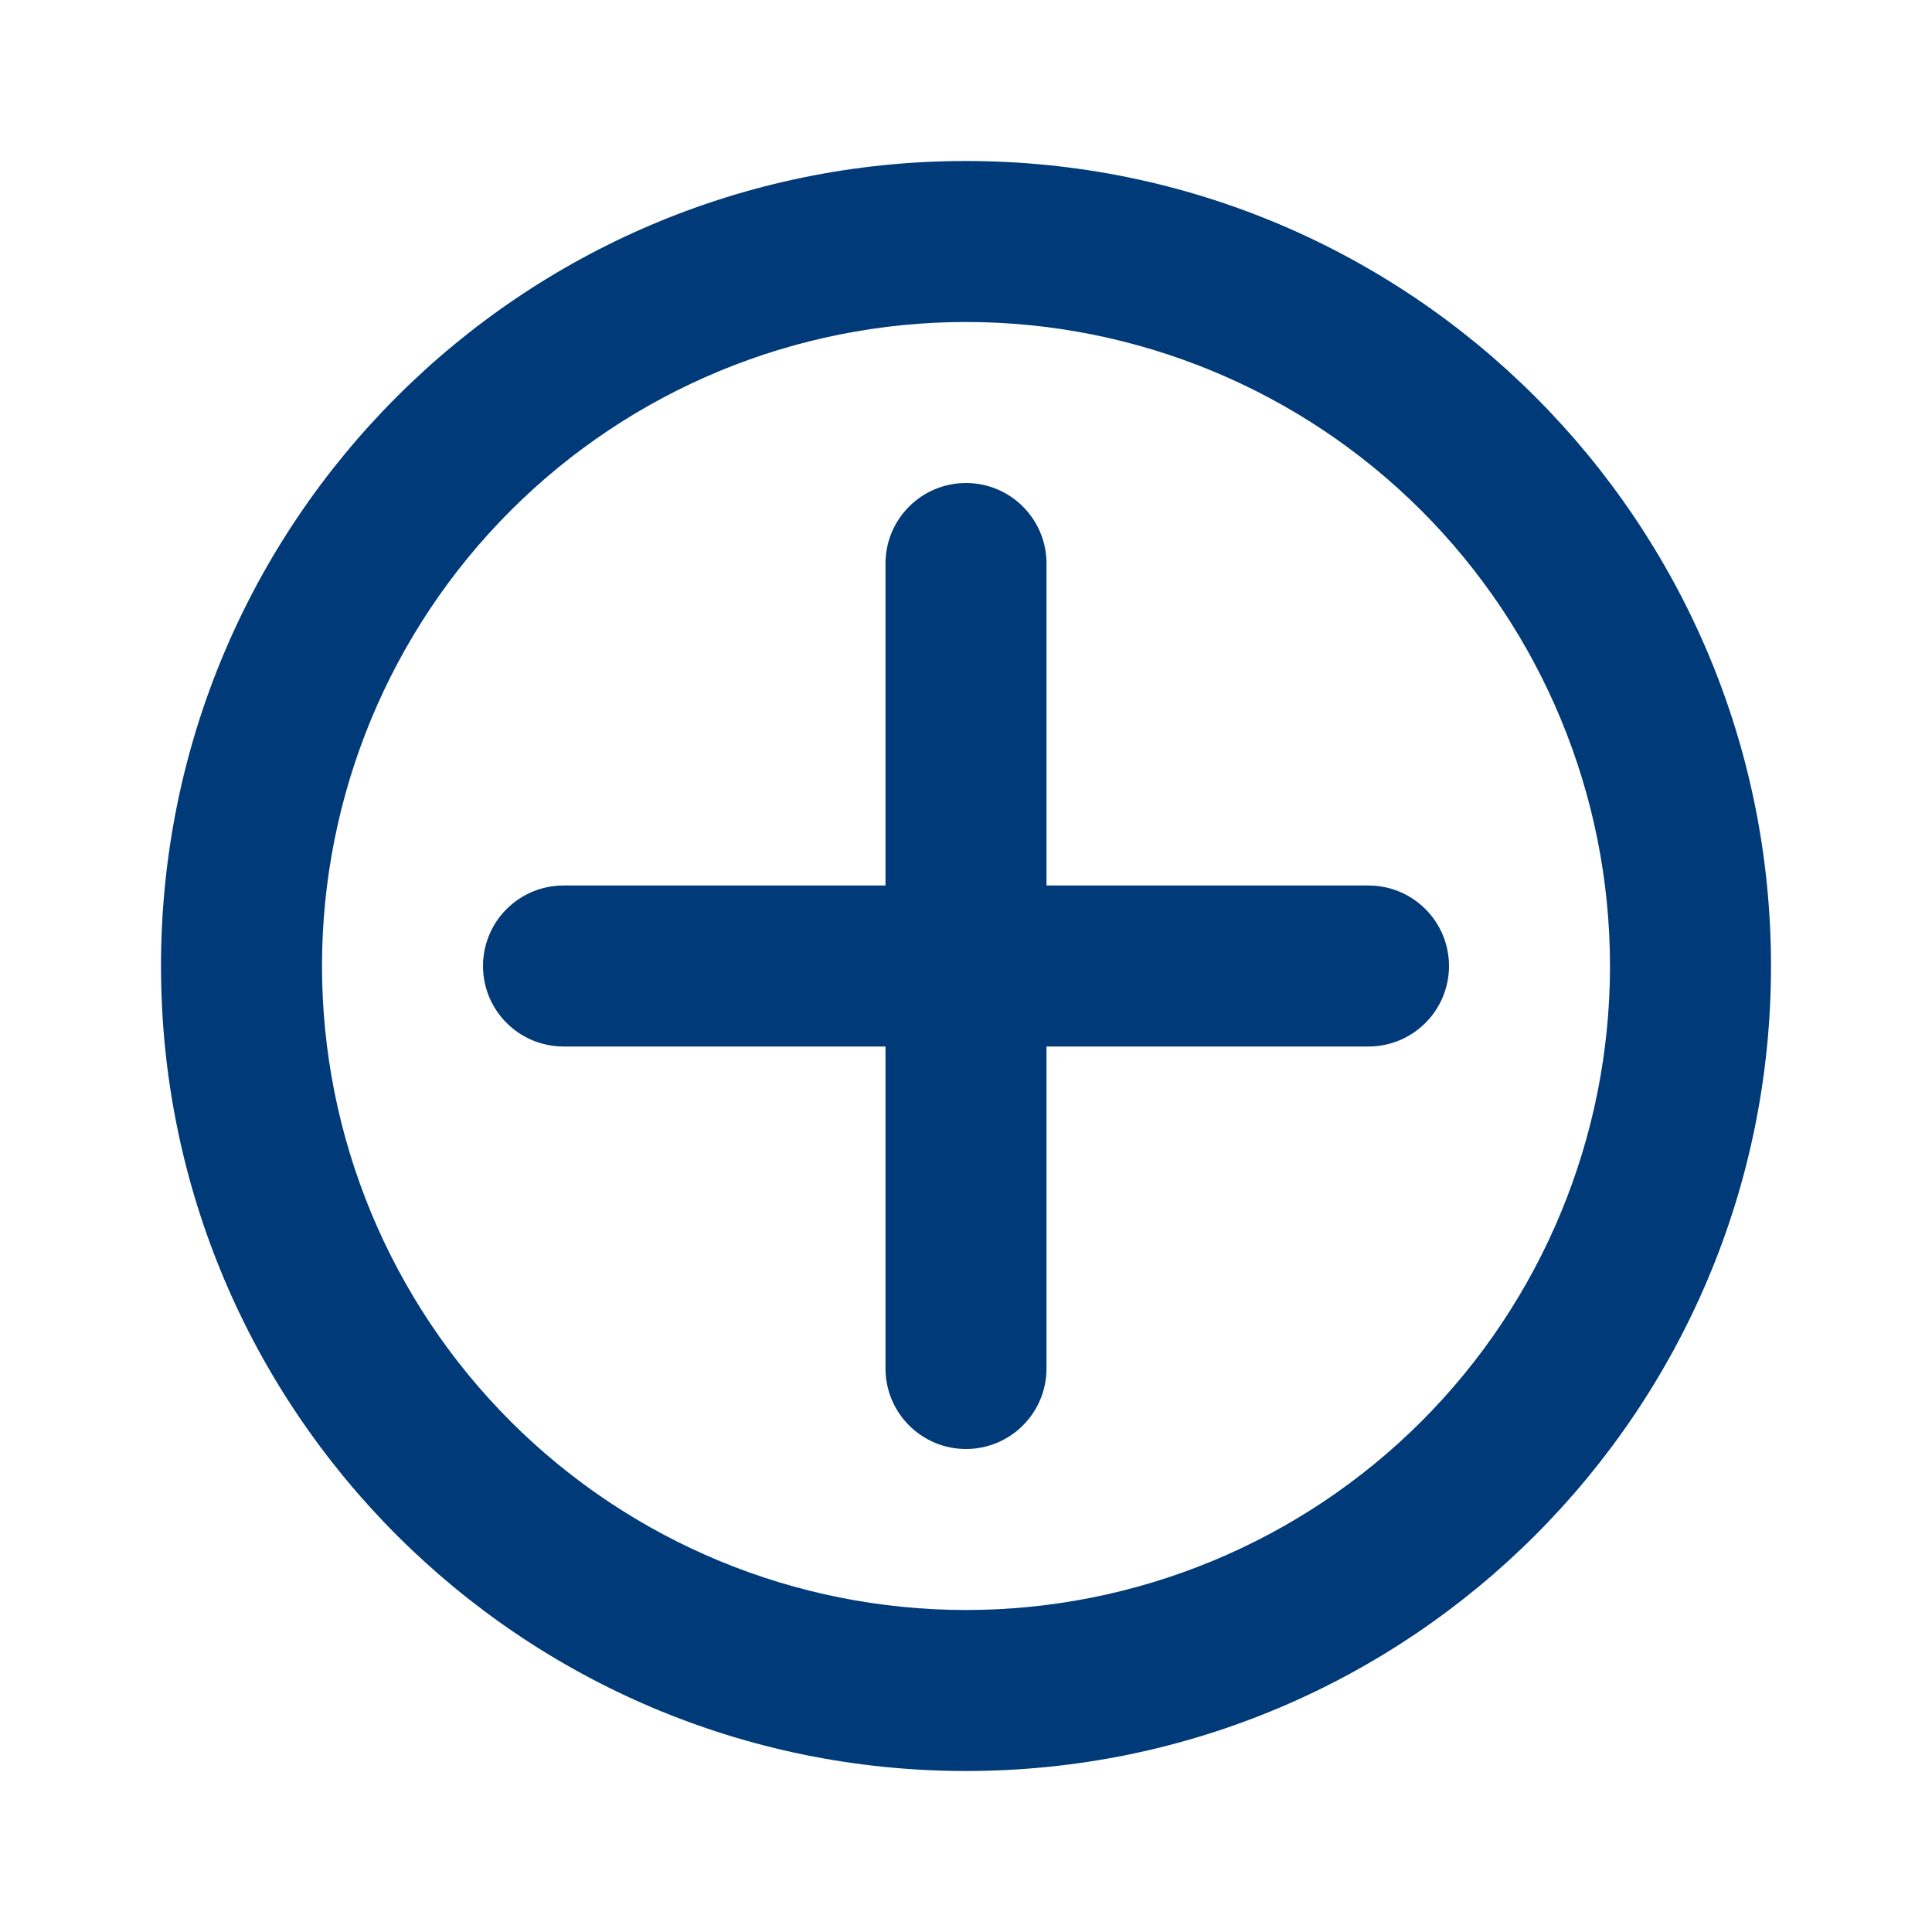
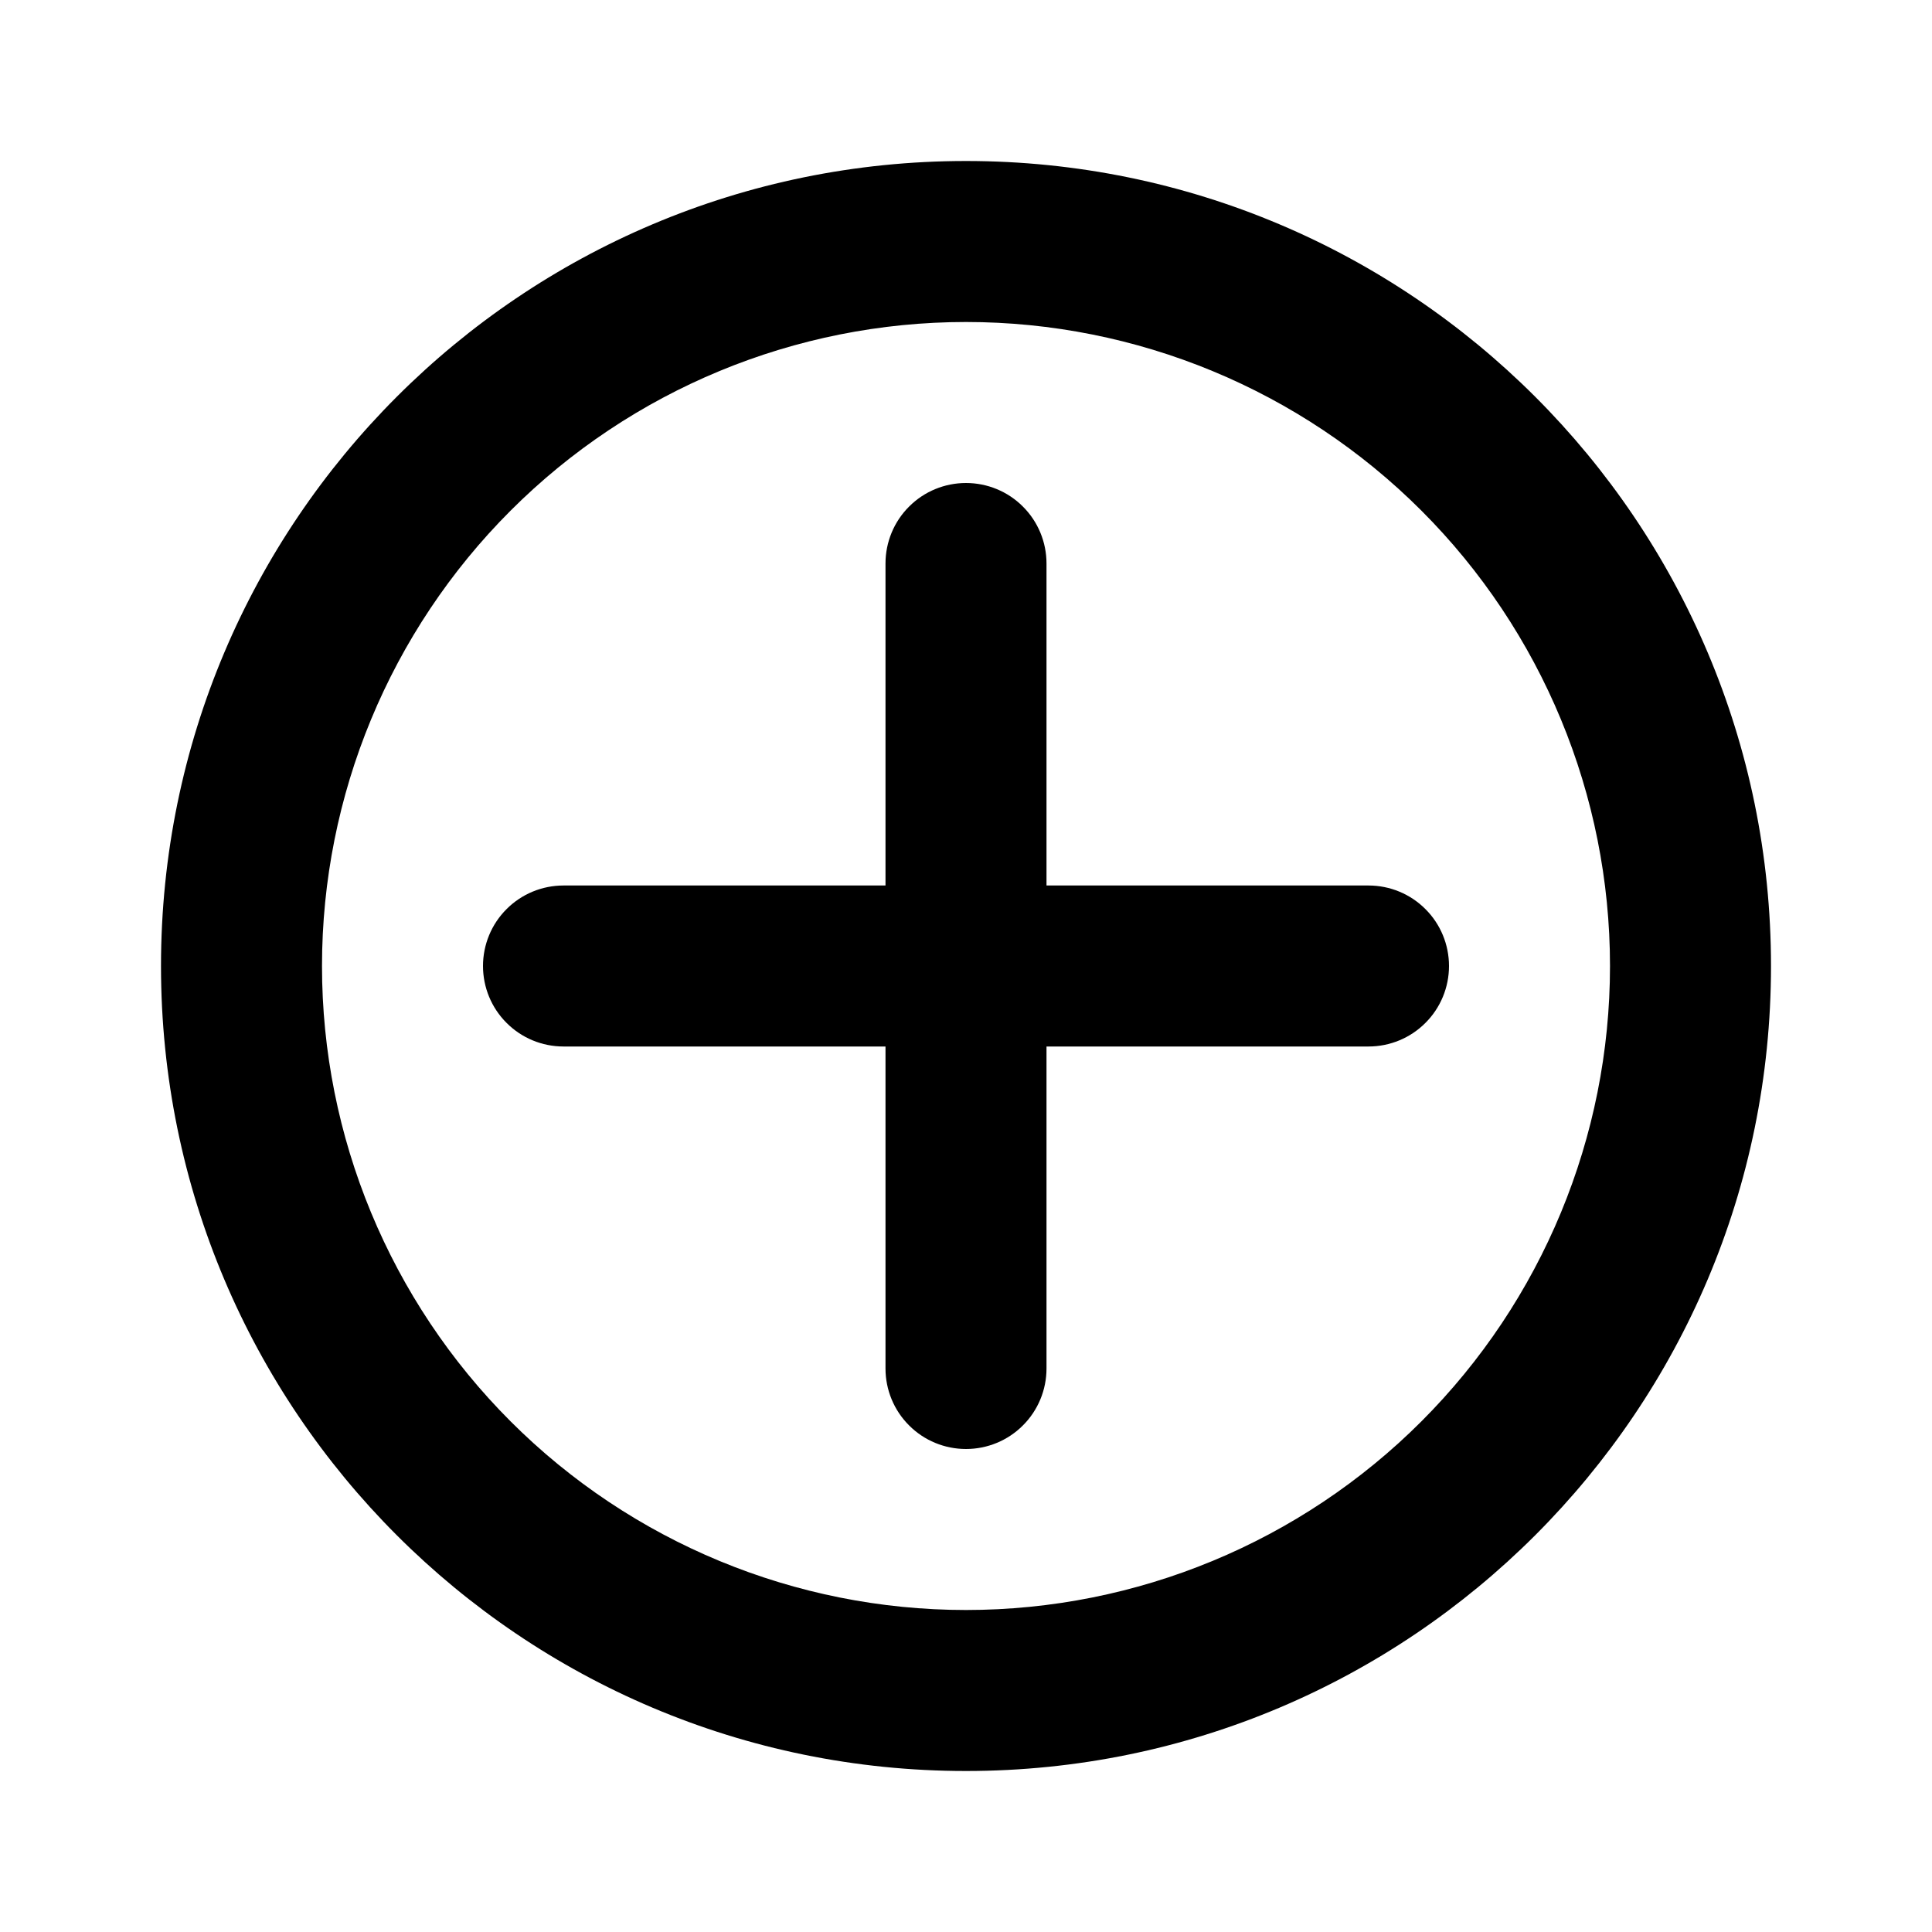
<svg xmlns="http://www.w3.org/2000/svg" width="24" height="24" viewBox="0 0 24 24" fill="none">
-   <path fill-rule="evenodd" clip-rule="evenodd" d="M2 12C2 6.477 6.477 2 12 2C17.523 2 22 6.477 22 12C22 17.523 17.523 22 12 22C6.477 22 2 17.523 2 12ZM12 4C9.878 4 7.843 4.843 6.343 6.343C4.843 7.843 4 9.878 4 12C4 14.122 4.843 16.157 6.343 17.657C7.843 19.157 9.878 20 12 20C14.122 20 16.157 19.157 17.657 17.657C19.157 16.157 20 14.122 20 12C20 9.878 19.157 7.843 17.657 6.343C16.157 4.843 14.122 4 12 4Z" fill="#003A78" />
-   <path fill-rule="evenodd" clip-rule="evenodd" d="M13 7C13 6.735 12.895 6.48 12.707 6.293C12.52 6.105 12.265 6 12 6C11.735 6 11.48 6.105 11.293 6.293C11.105 6.48 11 6.735 11 7V11H7C6.735 11 6.48 11.105 6.293 11.293C6.105 11.48 6 11.735 6 12C6 12.265 6.105 12.52 6.293 12.707C6.48 12.895 6.735 13 7 13H11V17C11 17.265 11.105 17.52 11.293 17.707C11.48 17.895 11.735 18 12 18C12.265 18 12.52 17.895 12.707 17.707C12.895 17.52 13 17.265 13 17V13H17C17.265 13 17.52 12.895 17.707 12.707C17.895 12.52 18 12.265 18 12C18 11.735 17.895 11.48 17.707 11.293C17.52 11.105 17.265 11 17 11H13V7Z" fill="#003A78" />
+   <path fill-rule="evenodd" clip-rule="evenodd" d="M2 12C2 6.477 6.477 2 12 2C17.523 2 22 6.477 22 12C22 17.523 17.523 22 12 22C6.477 22 2 17.523 2 12ZM12 4C9.878 4 7.843 4.843 6.343 6.343C4.843 7.843 4 9.878 4 12C4 14.122 4.843 16.157 6.343 17.657C7.843 19.157 9.878 20 12 20C14.122 20 16.157 19.157 17.657 17.657C19.157 16.157 20 14.122 20 12C20 9.878 19.157 7.843 17.657 6.343C16.157 4.843 14.122 4 12 4Z" fill="currentColor" />
+   <path fill-rule="evenodd" clip-rule="evenodd" d="M13 7C13 6.735 12.895 6.48 12.707 6.293C12.52 6.105 12.265 6 12 6C11.735 6 11.48 6.105 11.293 6.293C11.105 6.48 11 6.735 11 7V11H7C6.735 11 6.48 11.105 6.293 11.293C6.105 11.48 6 11.735 6 12C6 12.265 6.105 12.52 6.293 12.707C6.48 12.895 6.735 13 7 13H11V17C11 17.265 11.105 17.52 11.293 17.707C11.48 17.895 11.735 18 12 18C12.265 18 12.52 17.895 12.707 17.707C12.895 17.52 13 17.265 13 17V13H17C17.265 13 17.52 12.895 17.707 12.707C17.895 12.52 18 12.265 18 12C18 11.735 17.895 11.48 17.707 11.293C17.52 11.105 17.265 11 17 11H13V7Z" fill="currentColor" />
</svg>
